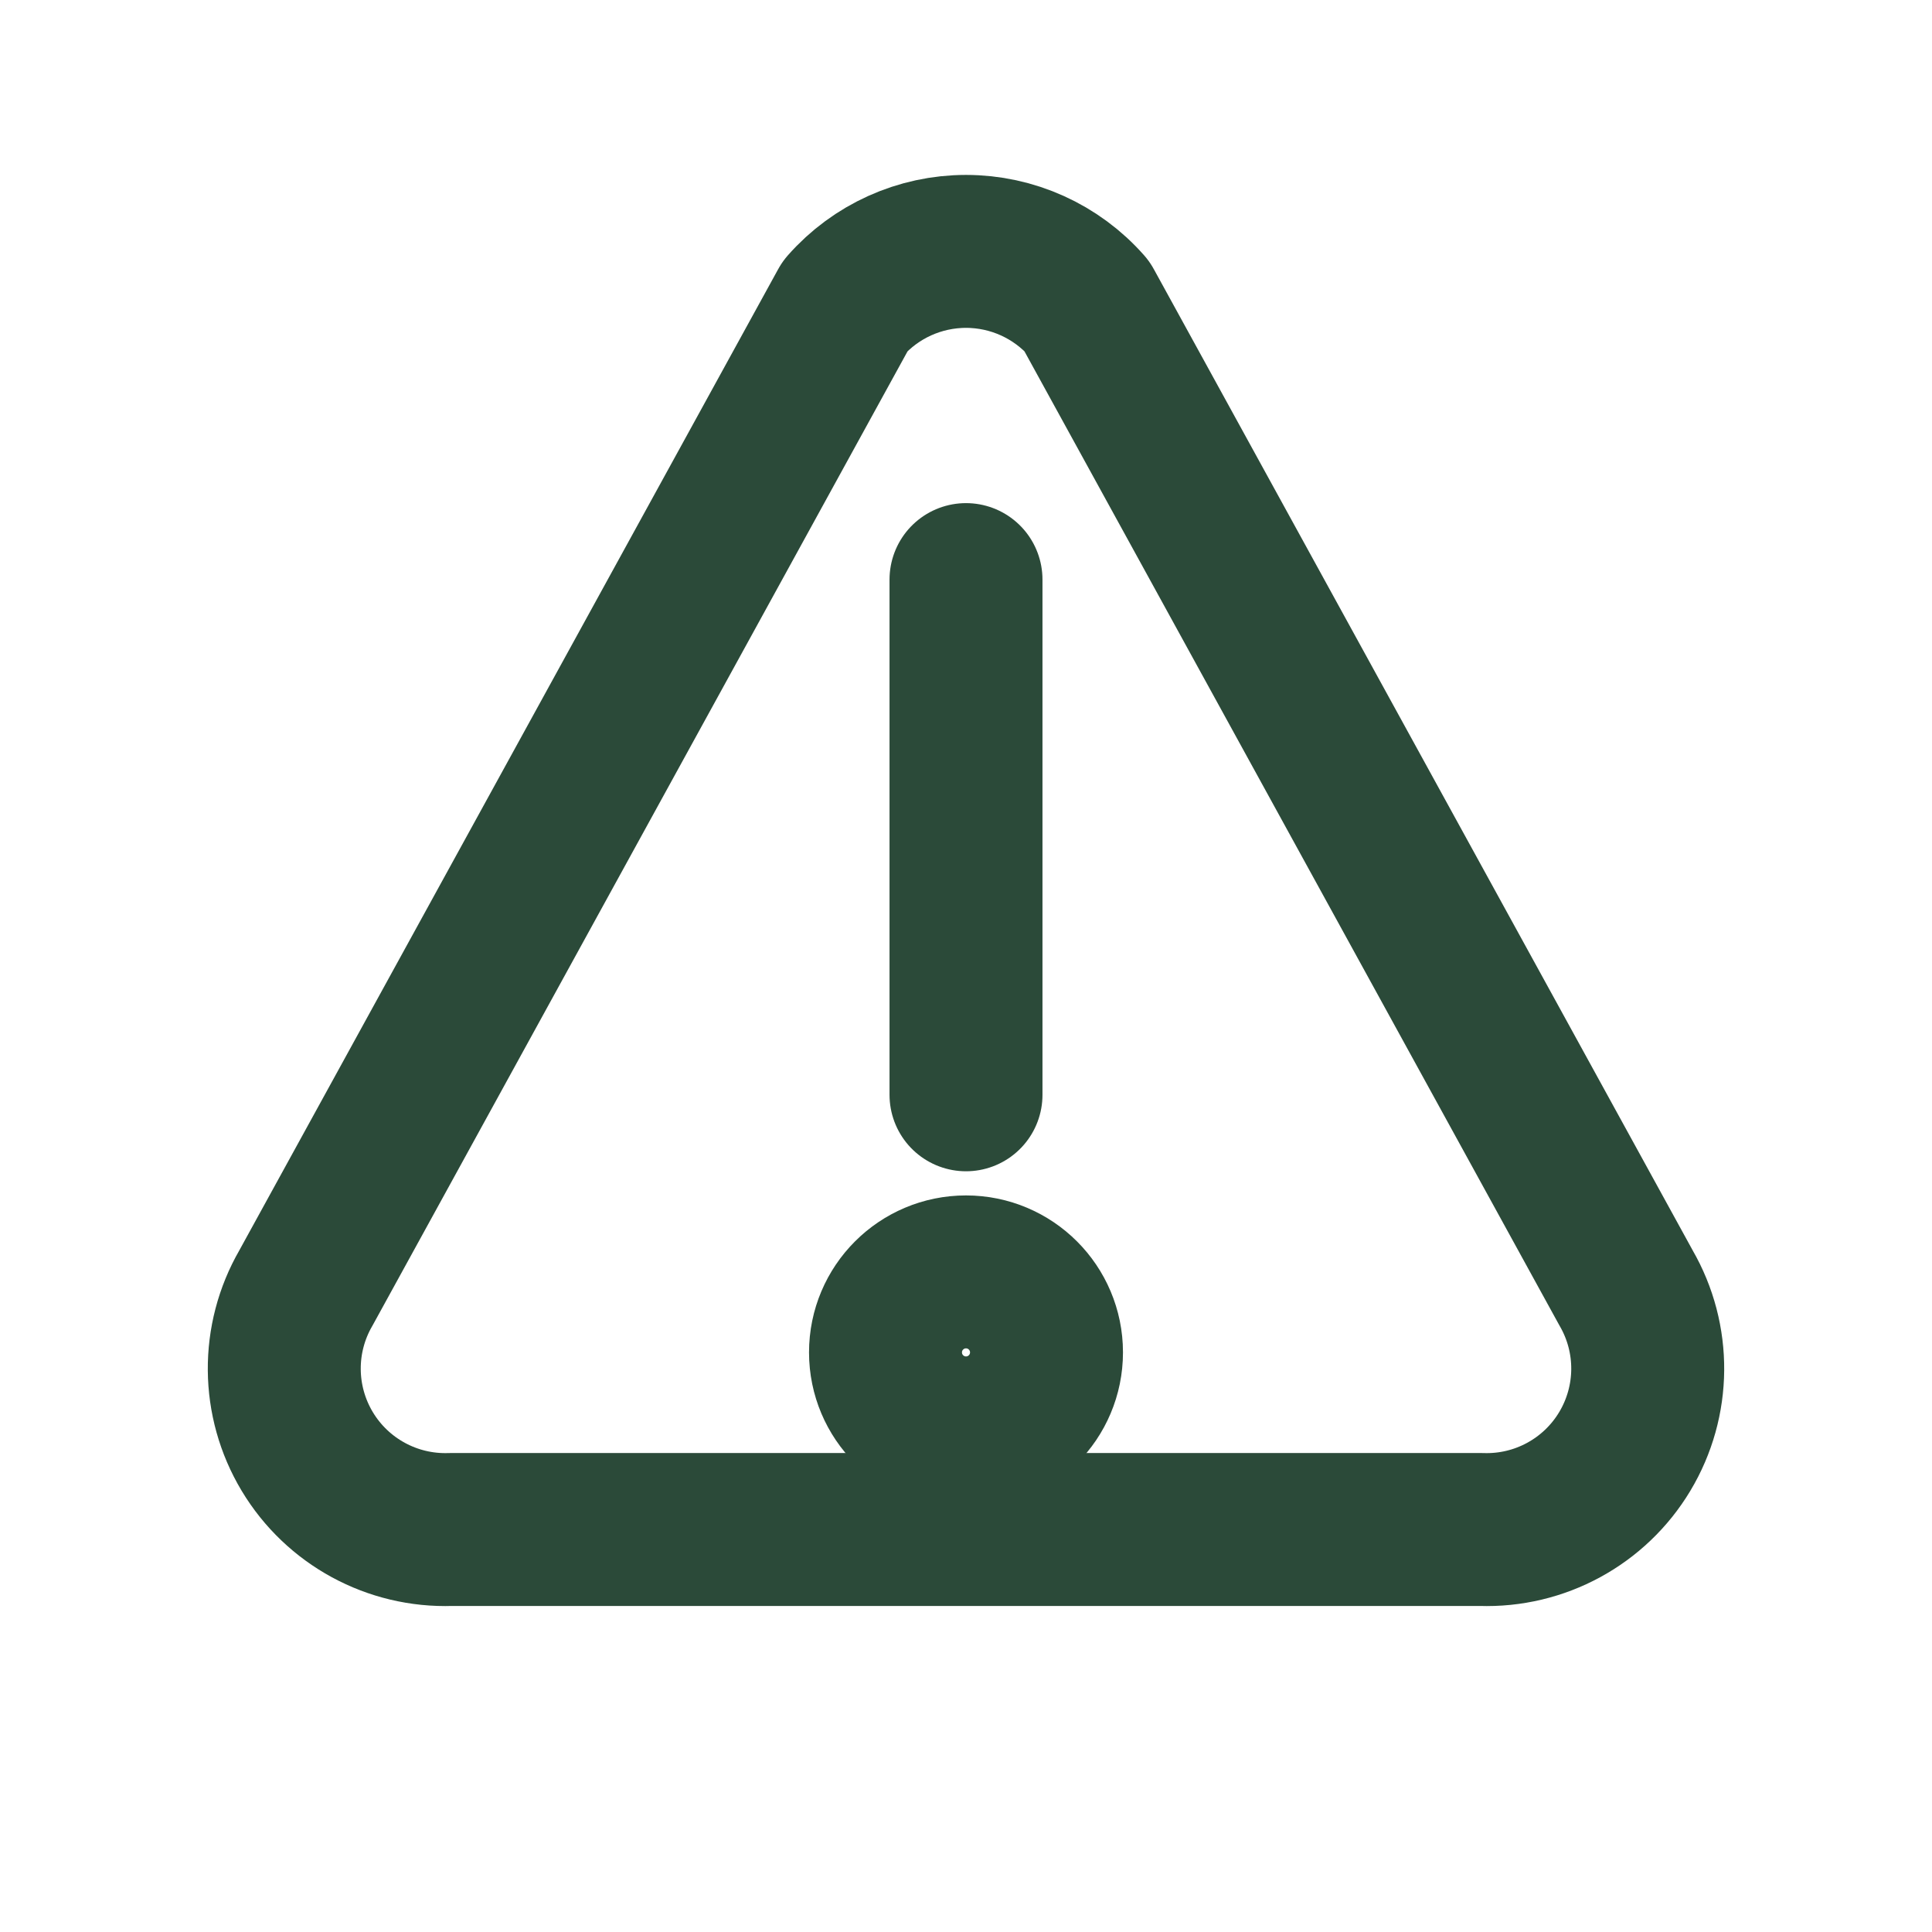
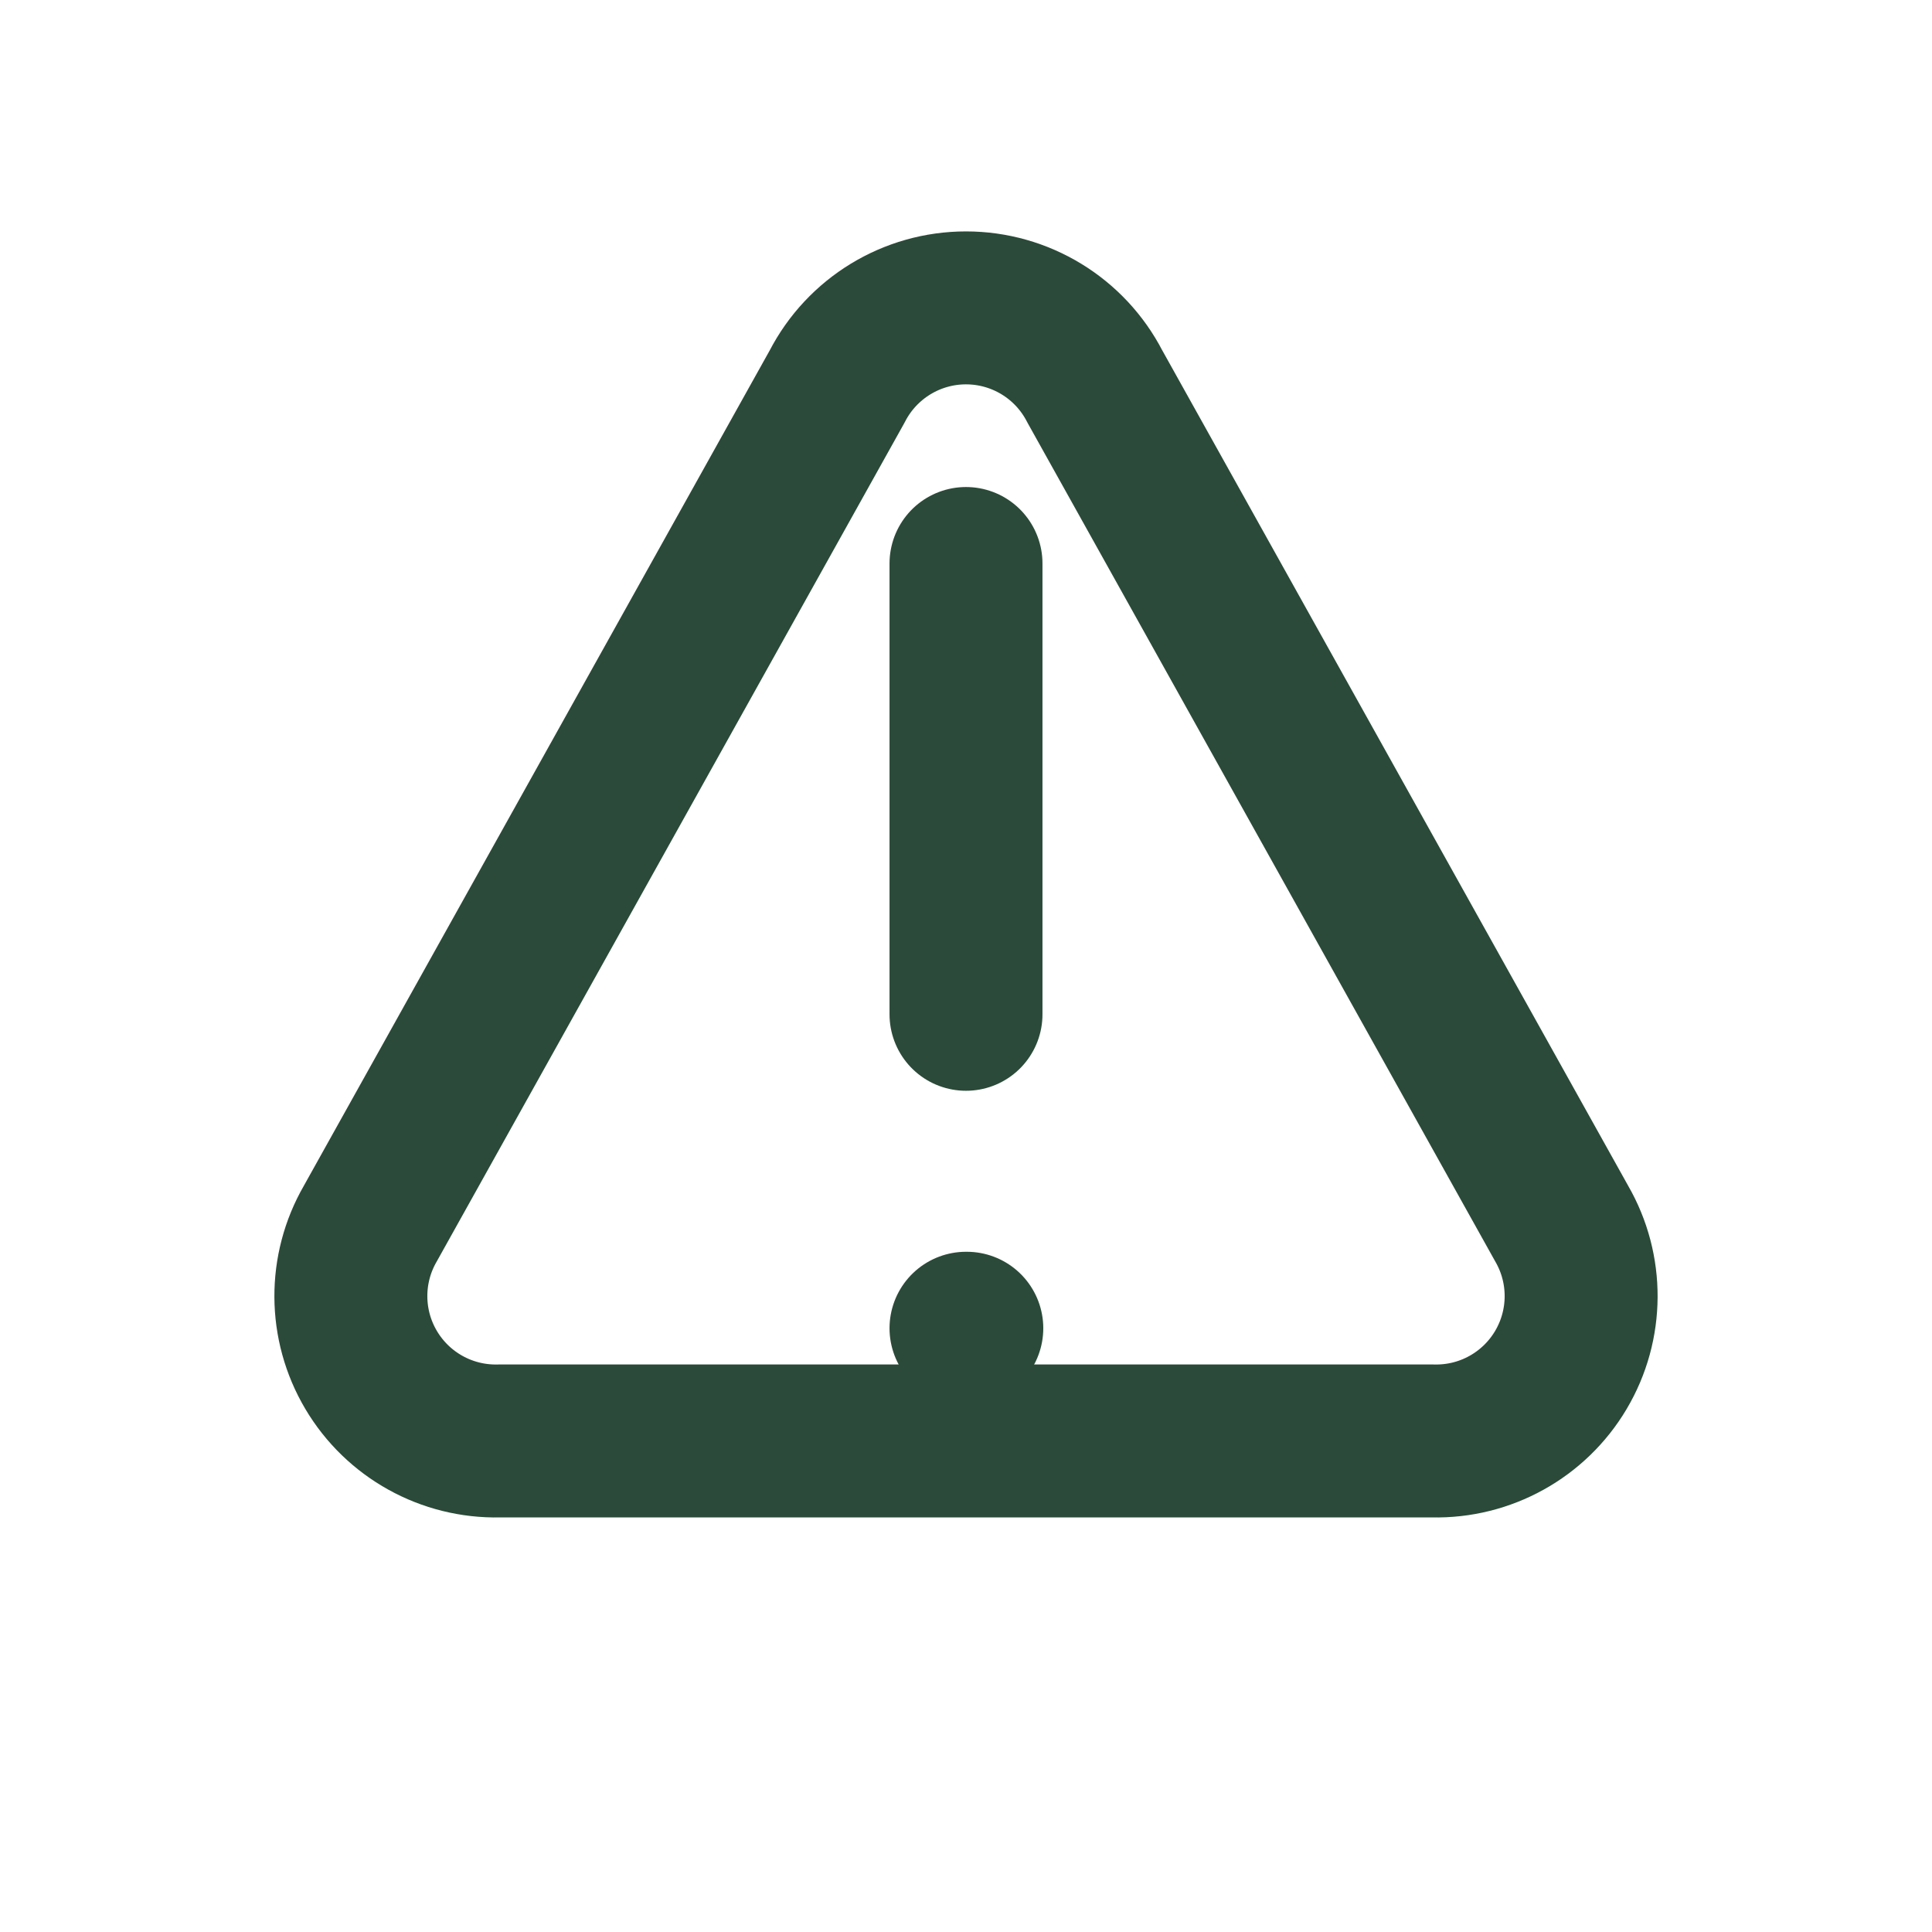
<svg xmlns="http://www.w3.org/2000/svg" viewBox="0 0 24 24" fill="none" stroke="#2b4a39" stroke-width="1.9" stroke-linecap="round" stroke-linejoin="round">
-   <path d="M12 7.2v6.4" />
-   <circle cx="12" cy="16.8" r="1" />
-   <path d="M10.5 3.8L3.8 16a2 2 0 0 0 1.8 3h12.8a2 2 0 0 0 1.8-3L13.5 3.8a2 2 0 0 0-3 0z" />
+   <path d="M12 7v5.6" />
+   <path d="M12 16.5h.01" />
+   <path d="M10.4 4.8L4.6 15.2a1.8 1.8 0 0 0 1.6 2.7h11.6a1.8 1.8 0 0 0 1.6-2.7L13.6 4.8a1.8 1.8 0 0 0-3.2 0z" />
</svg>
